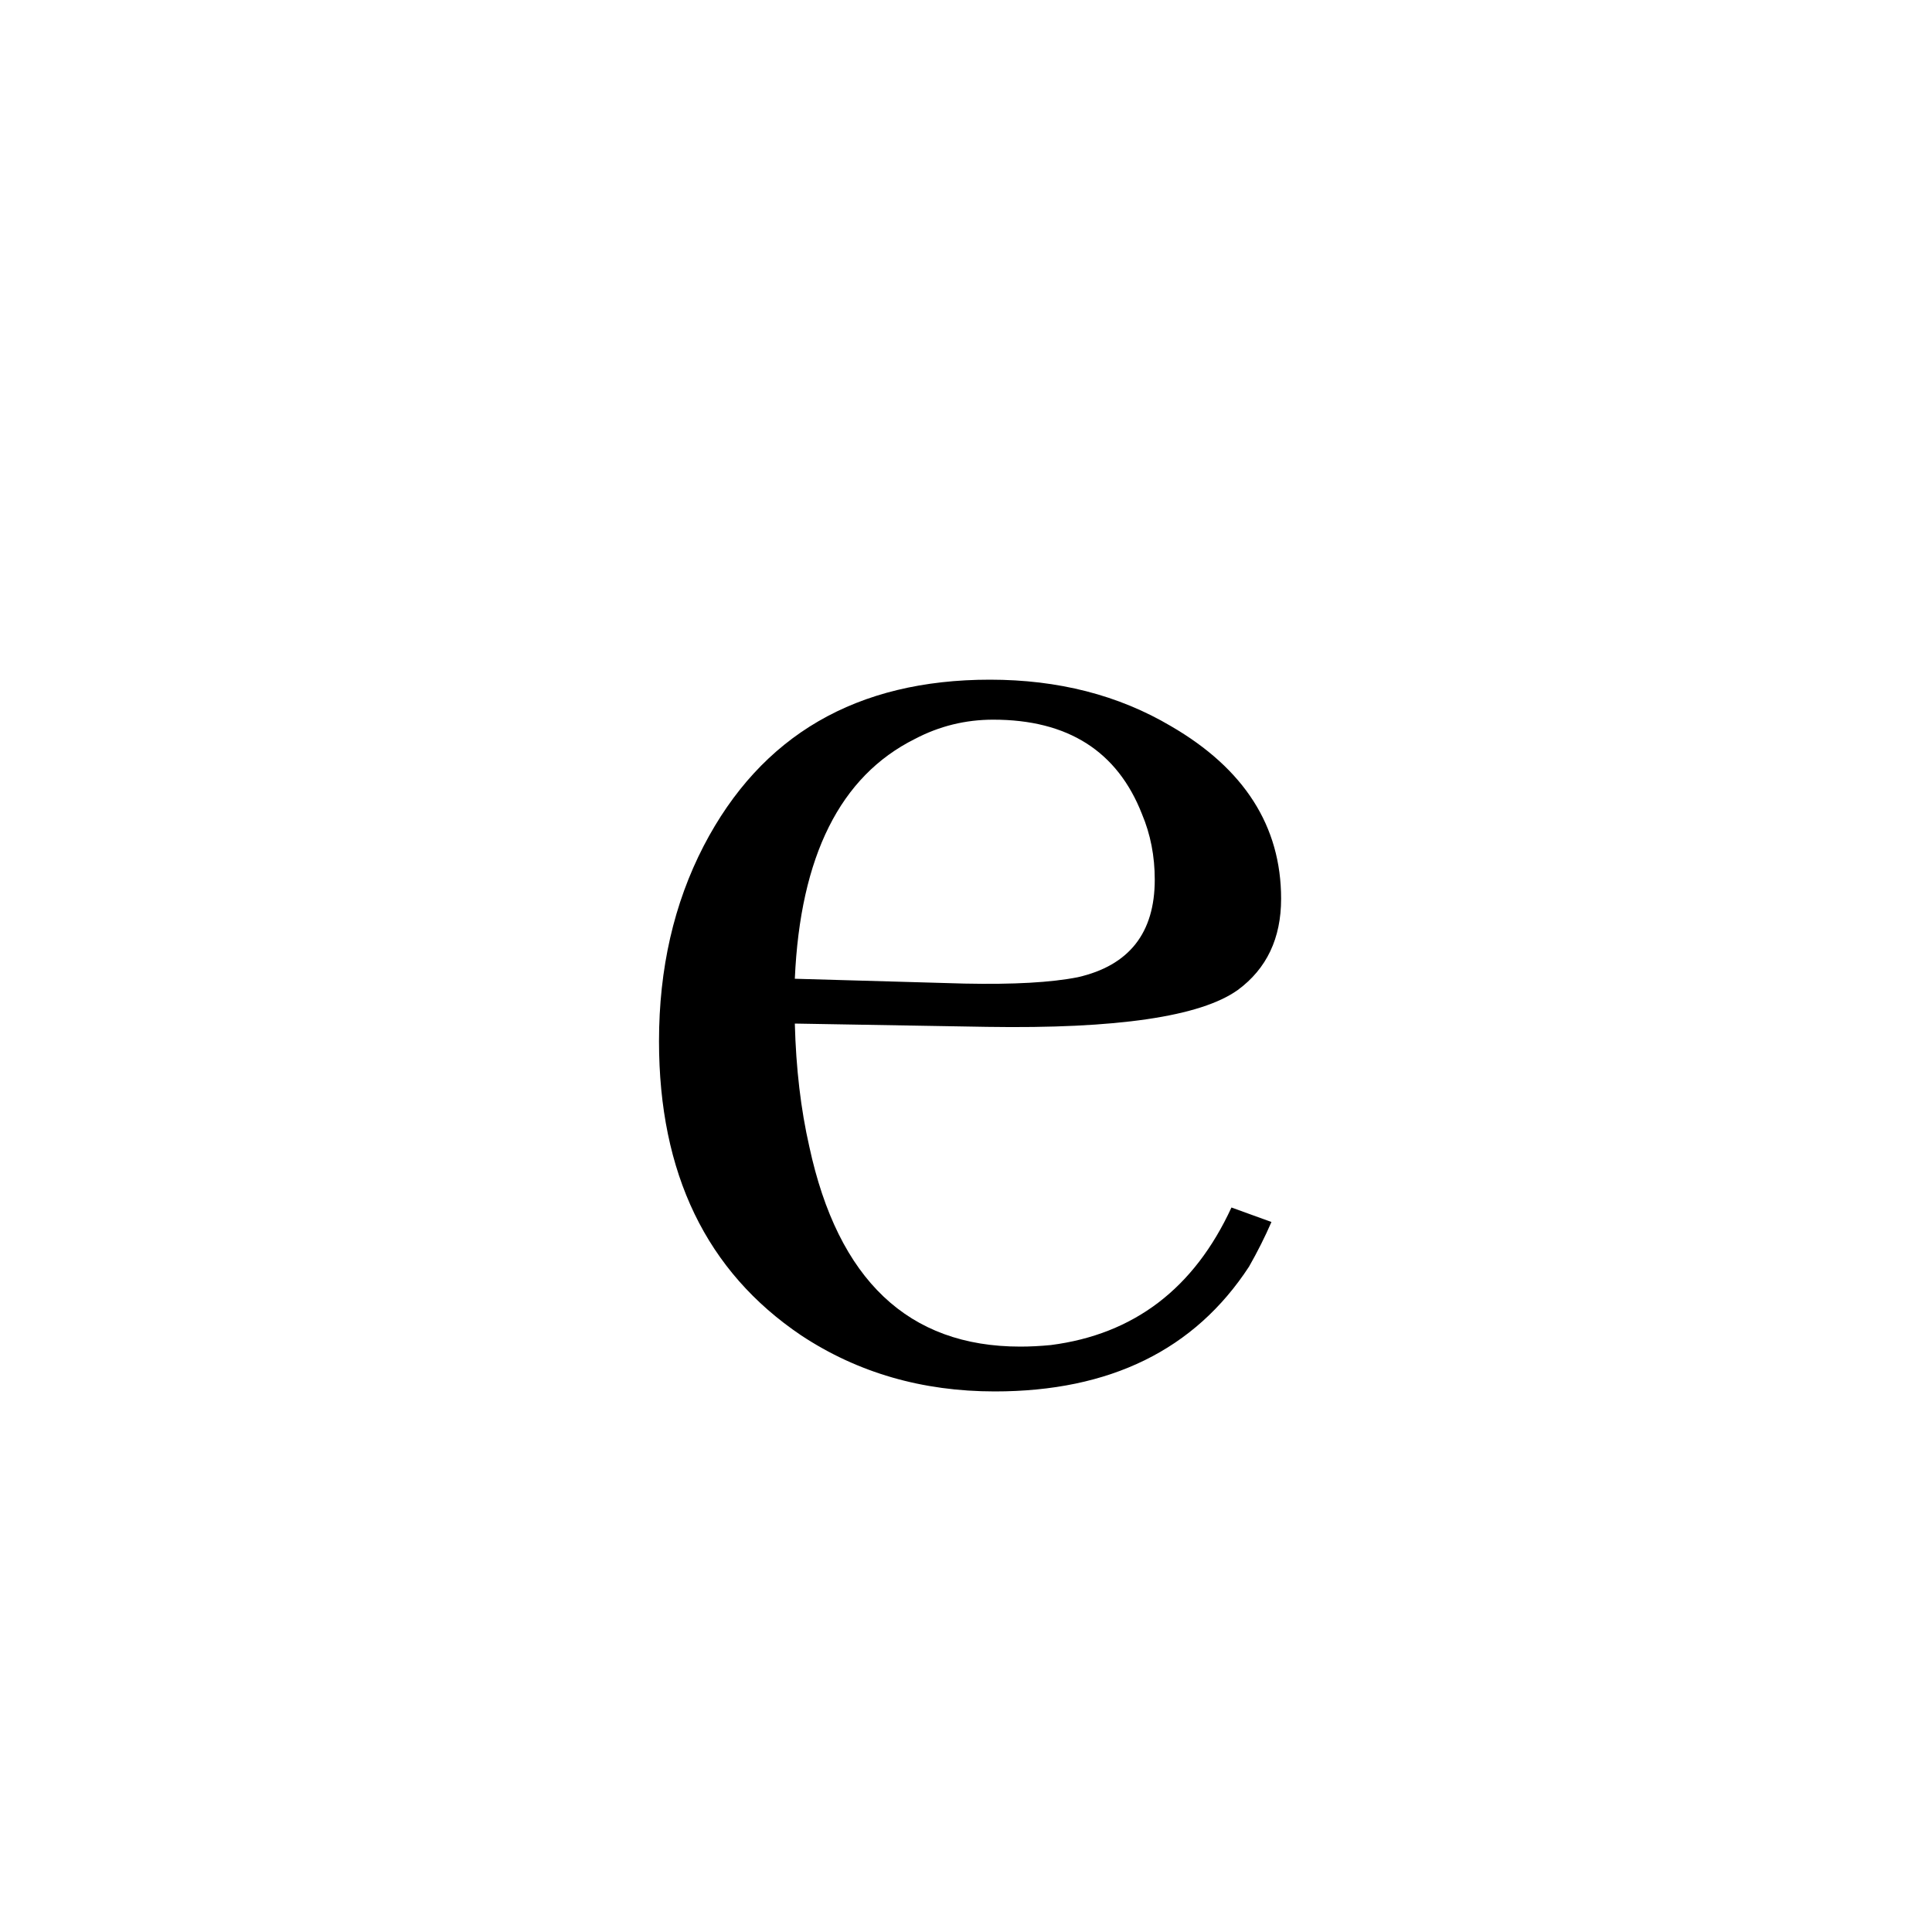
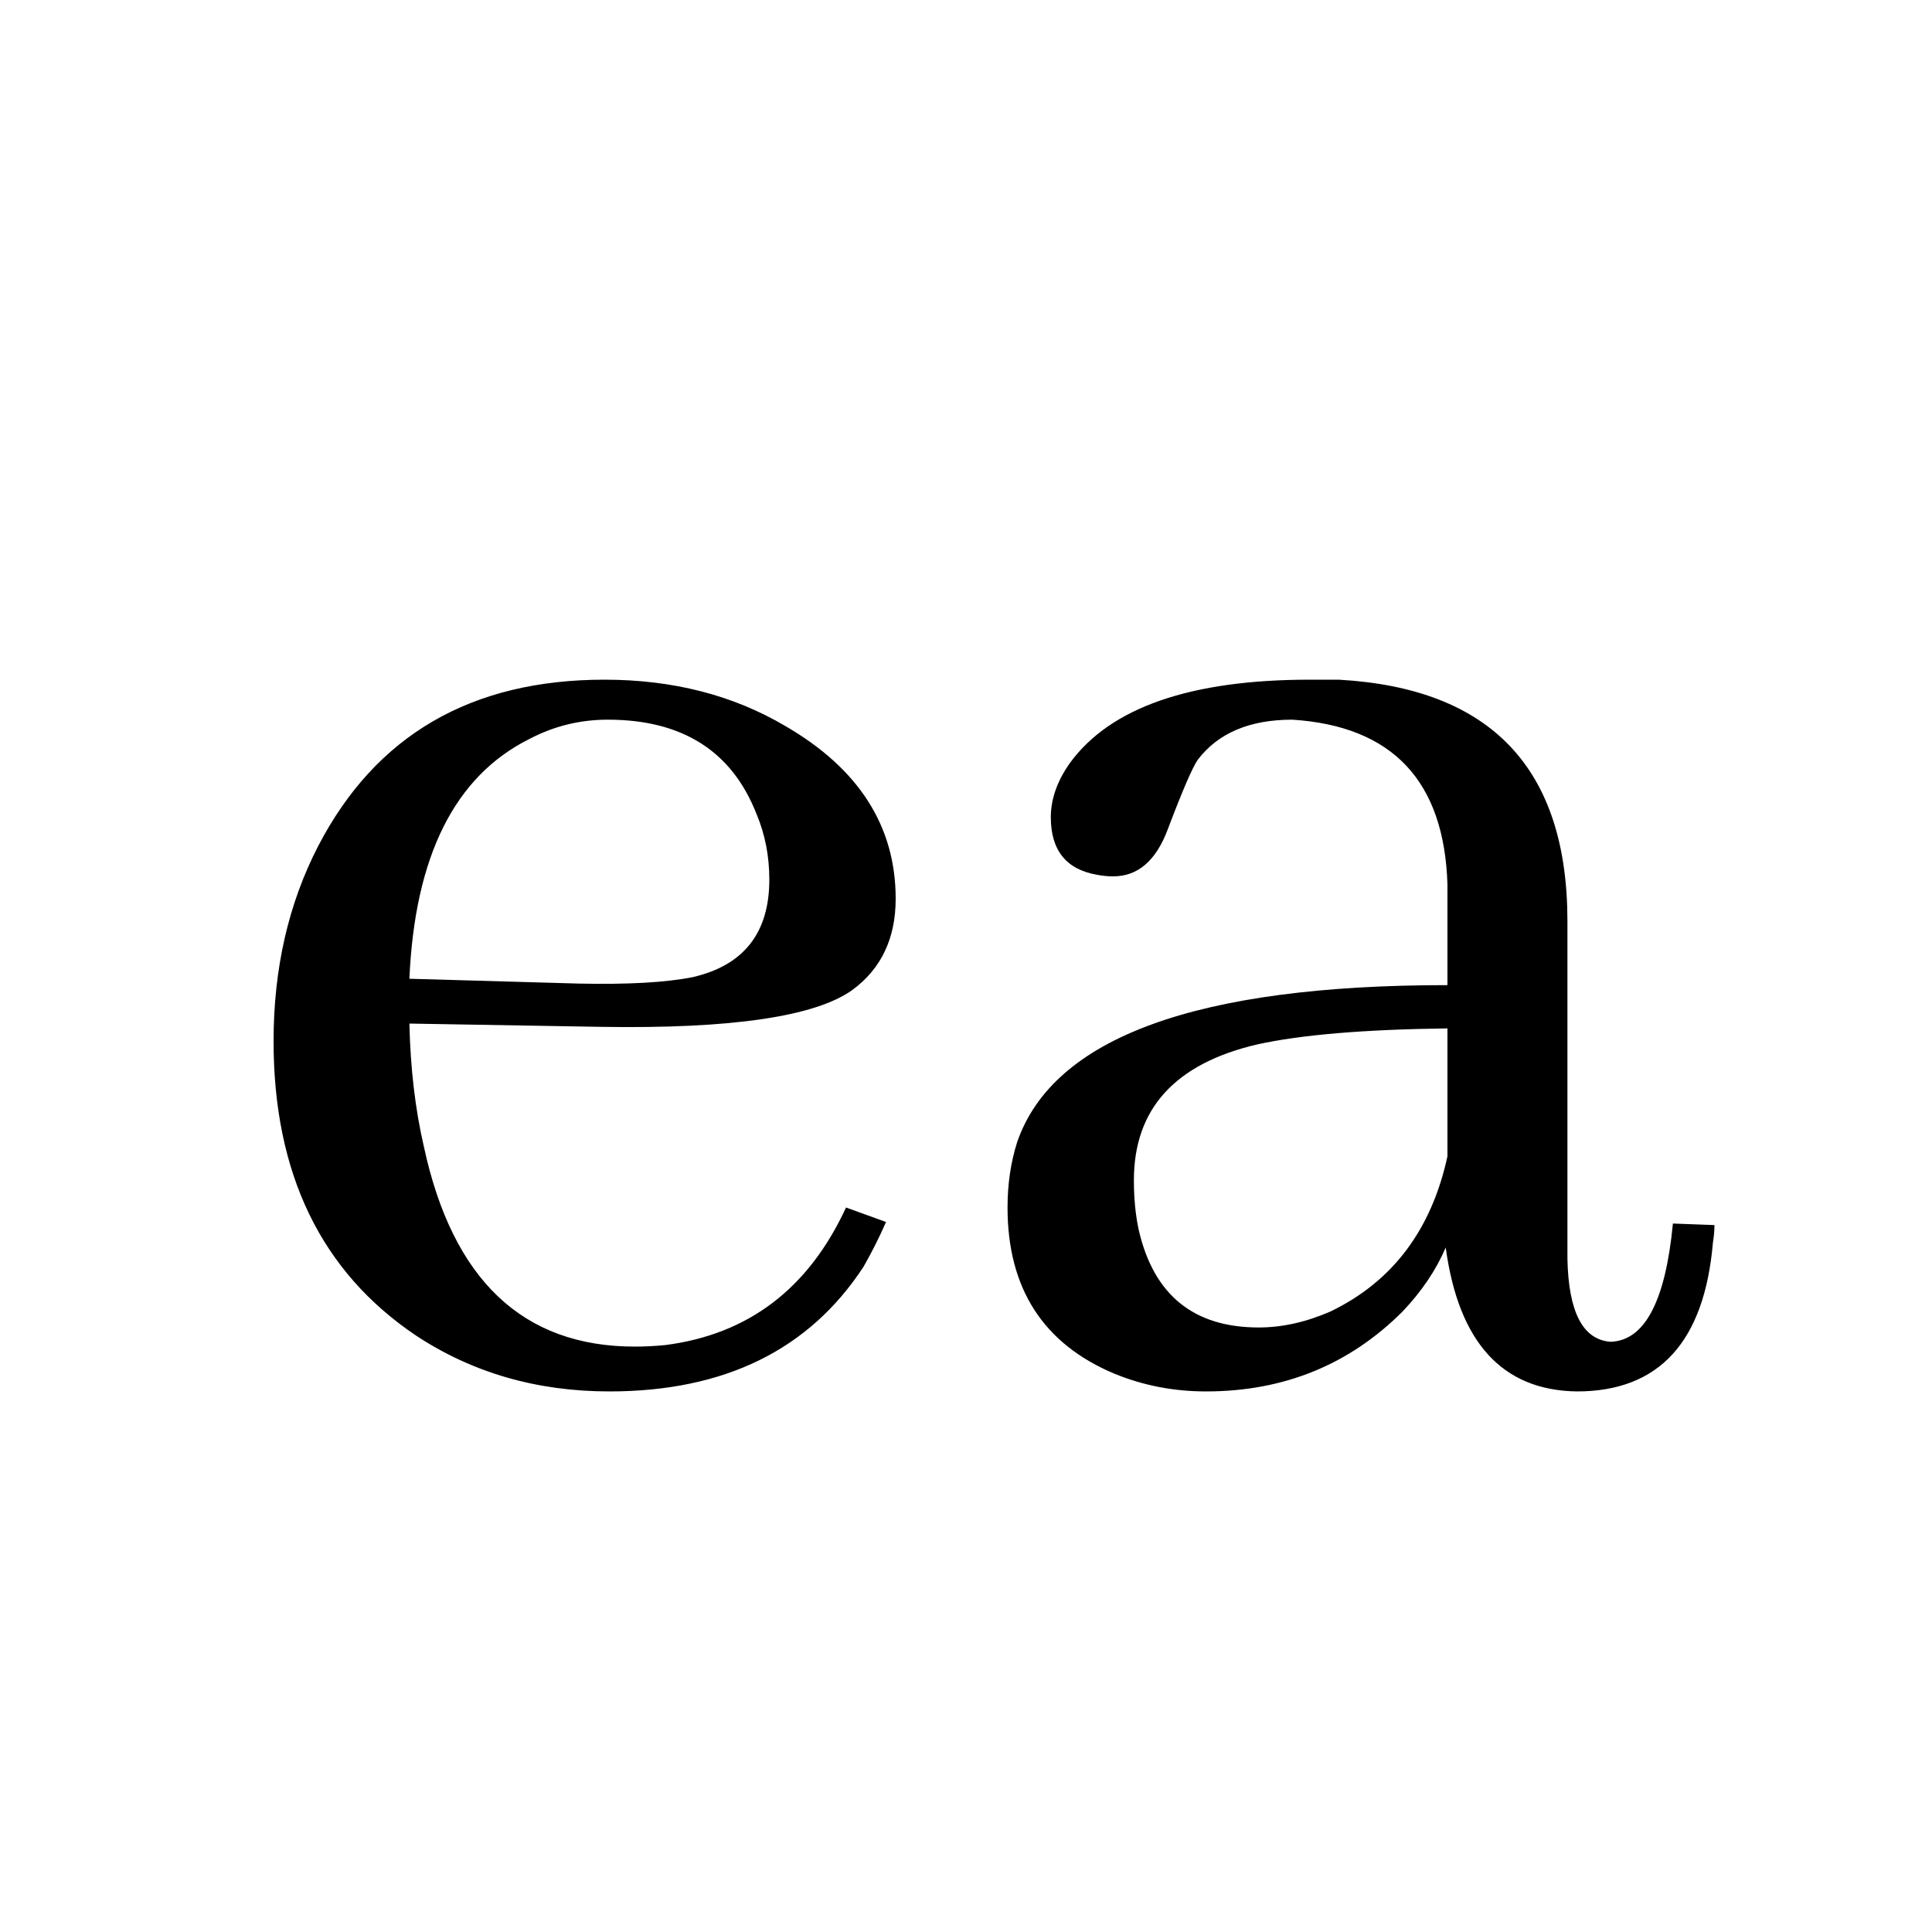
<svg xmlns="http://www.w3.org/2000/svg" width="100" height="100" version="1.1" id="svg1" viewBox="0 0 100 100">
-   <path fill="black" d="M51.41 37.25L51.41 37.25Q57.20 37.25 59.11 42.14L59.11 42.14Q59.77 43.71 59.77 45.53L59.77 45.53Q59.77 49.67 55.79 50.58L55.79 50.58Q53.73 50.99 49.92 50.91L49.92 50.91L41.14 50.66Q41.56 41.14 47.35 38.25L47.35 38.25Q49.25 37.25 51.41 37.25ZM65.81 63.25L65.81 63.25L63.74 62.50Q60.84 68.79 54.39 69.62L54.39 69.62Q53.56 69.70 52.81 69.70L52.81 69.70Q44.12 69.70 41.89 59.35L41.89 59.35Q41.23 56.46 41.14 52.98L41.14 52.98L51.08 53.15Q61.18 53.31 64.07 51.24L64.07 51.24Q66.31 49.59 66.31 46.52L66.31 46.52Q66.31 40.89 60.60 37.58L60.60 37.58Q56.54 35.18 51.24 35.18L51.24 35.18Q40.89 35.18 36.42 43.79L36.42 43.79Q34.11 48.26 34.11 53.89L34.11 53.89Q34.11 64.16 41.47 69.12L41.47 69.12Q45.86 72.02 51.49 72.02L51.49 72.02Q60.43 72.02 64.65 65.56L64.65 65.56Q65.31 64.40 65.81 63.25Z" />
+   <path fill="black" d="M31.46 37.25L31.46 37.25Q37.25 37.25 39.16 42.14L39.16 42.14Q39.82 43.71 39.82 45.53L39.82 45.53Q39.82 49.67 35.84 50.58L35.84 50.58Q33.77 50.99 29.97 50.91L29.97 50.91L21.19 50.66Q21.61 41.14 27.40 38.25L27.40 38.25Q29.30 37.25 31.46 37.25ZM45.86 63.25L45.86 63.25L43.79 62.50Q40.89 68.79 34.44 69.62L34.44 69.62Q33.61 69.70 32.86 69.70L32.86 69.70Q24.17 69.70 21.94 59.35L21.94 59.35Q21.27 56.46 21.19 52.98L21.19 52.98L31.13 53.15Q41.23 53.31 44.12 51.24L44.12 51.24Q46.36 49.59 46.36 46.52L46.36 46.52Q46.36 40.89 40.65 37.58L40.65 37.58Q36.59 35.18 31.29 35.18L31.29 35.18Q20.94 35.18 16.47 43.79L16.47 43.79Q14.16 48.26 14.16 53.89L14.16 53.89Q14.16 64.16 21.52 69.12L21.52 69.12Q25.91 72.02 31.54 72.02L31.54 72.02Q40.48 72.02 44.70 65.56L44.70 65.56Q45.36 64.40 45.86 63.25ZM81.62 72.02L81.62 72.02Q88.00 72.02 88.66 64.32L88.66 64.32Q88.74 63.82 88.74 63.41L88.74 63.41L86.59 63.33Q86.01 69.37 83.36 69.45L83.36 69.45Q81.21 69.29 81.13 65.15L81.13 65.15L81.13 47.68Q81.13 35.84 69.29 35.18L69.29 35.18Q68.54 35.18 67.80 35.18L67.80 35.18Q58.53 35.18 55.38 39.49L55.38 39.49Q54.39 40.89 54.39 42.30L54.39 42.30Q54.39 44.87 56.79 45.28L56.79 45.28Q57.20 45.36 57.62 45.36L57.62 45.36Q59.52 45.36 60.43 42.96L60.43 42.96Q61.59 39.90 62.00 39.32L62.00 39.32Q63.58 37.25 66.89 37.25L66.89 37.25Q74.67 37.75 74.92 45.78L74.92 45.78L74.92 50.99Q55.46 50.99 52.65 59.11L52.65 59.11Q52.15 60.68 52.15 62.50L52.15 62.50Q52.15 68.79 57.70 71.11L57.70 71.11Q59.93 72.02 62.42 72.02L62.42 72.02Q68.46 72.02 72.60 67.88L72.60 67.88Q74.09 66.31 74.83 64.57L74.83 64.57Q75.83 71.94 81.62 72.02ZM65.15 68.71L65.15 68.71Q60.10 68.71 58.94 63.66L58.94 63.66Q58.69 62.50 58.69 61.09L58.69 61.09Q58.69 55.55 65.07 54.06L65.07 54.06Q68.46 53.31 74.92 53.23L74.92 53.23L74.92 59.85Q73.68 65.56 68.87 67.88L68.87 67.88Q66.97 68.71 65.15 68.71Z" />
</svg>
